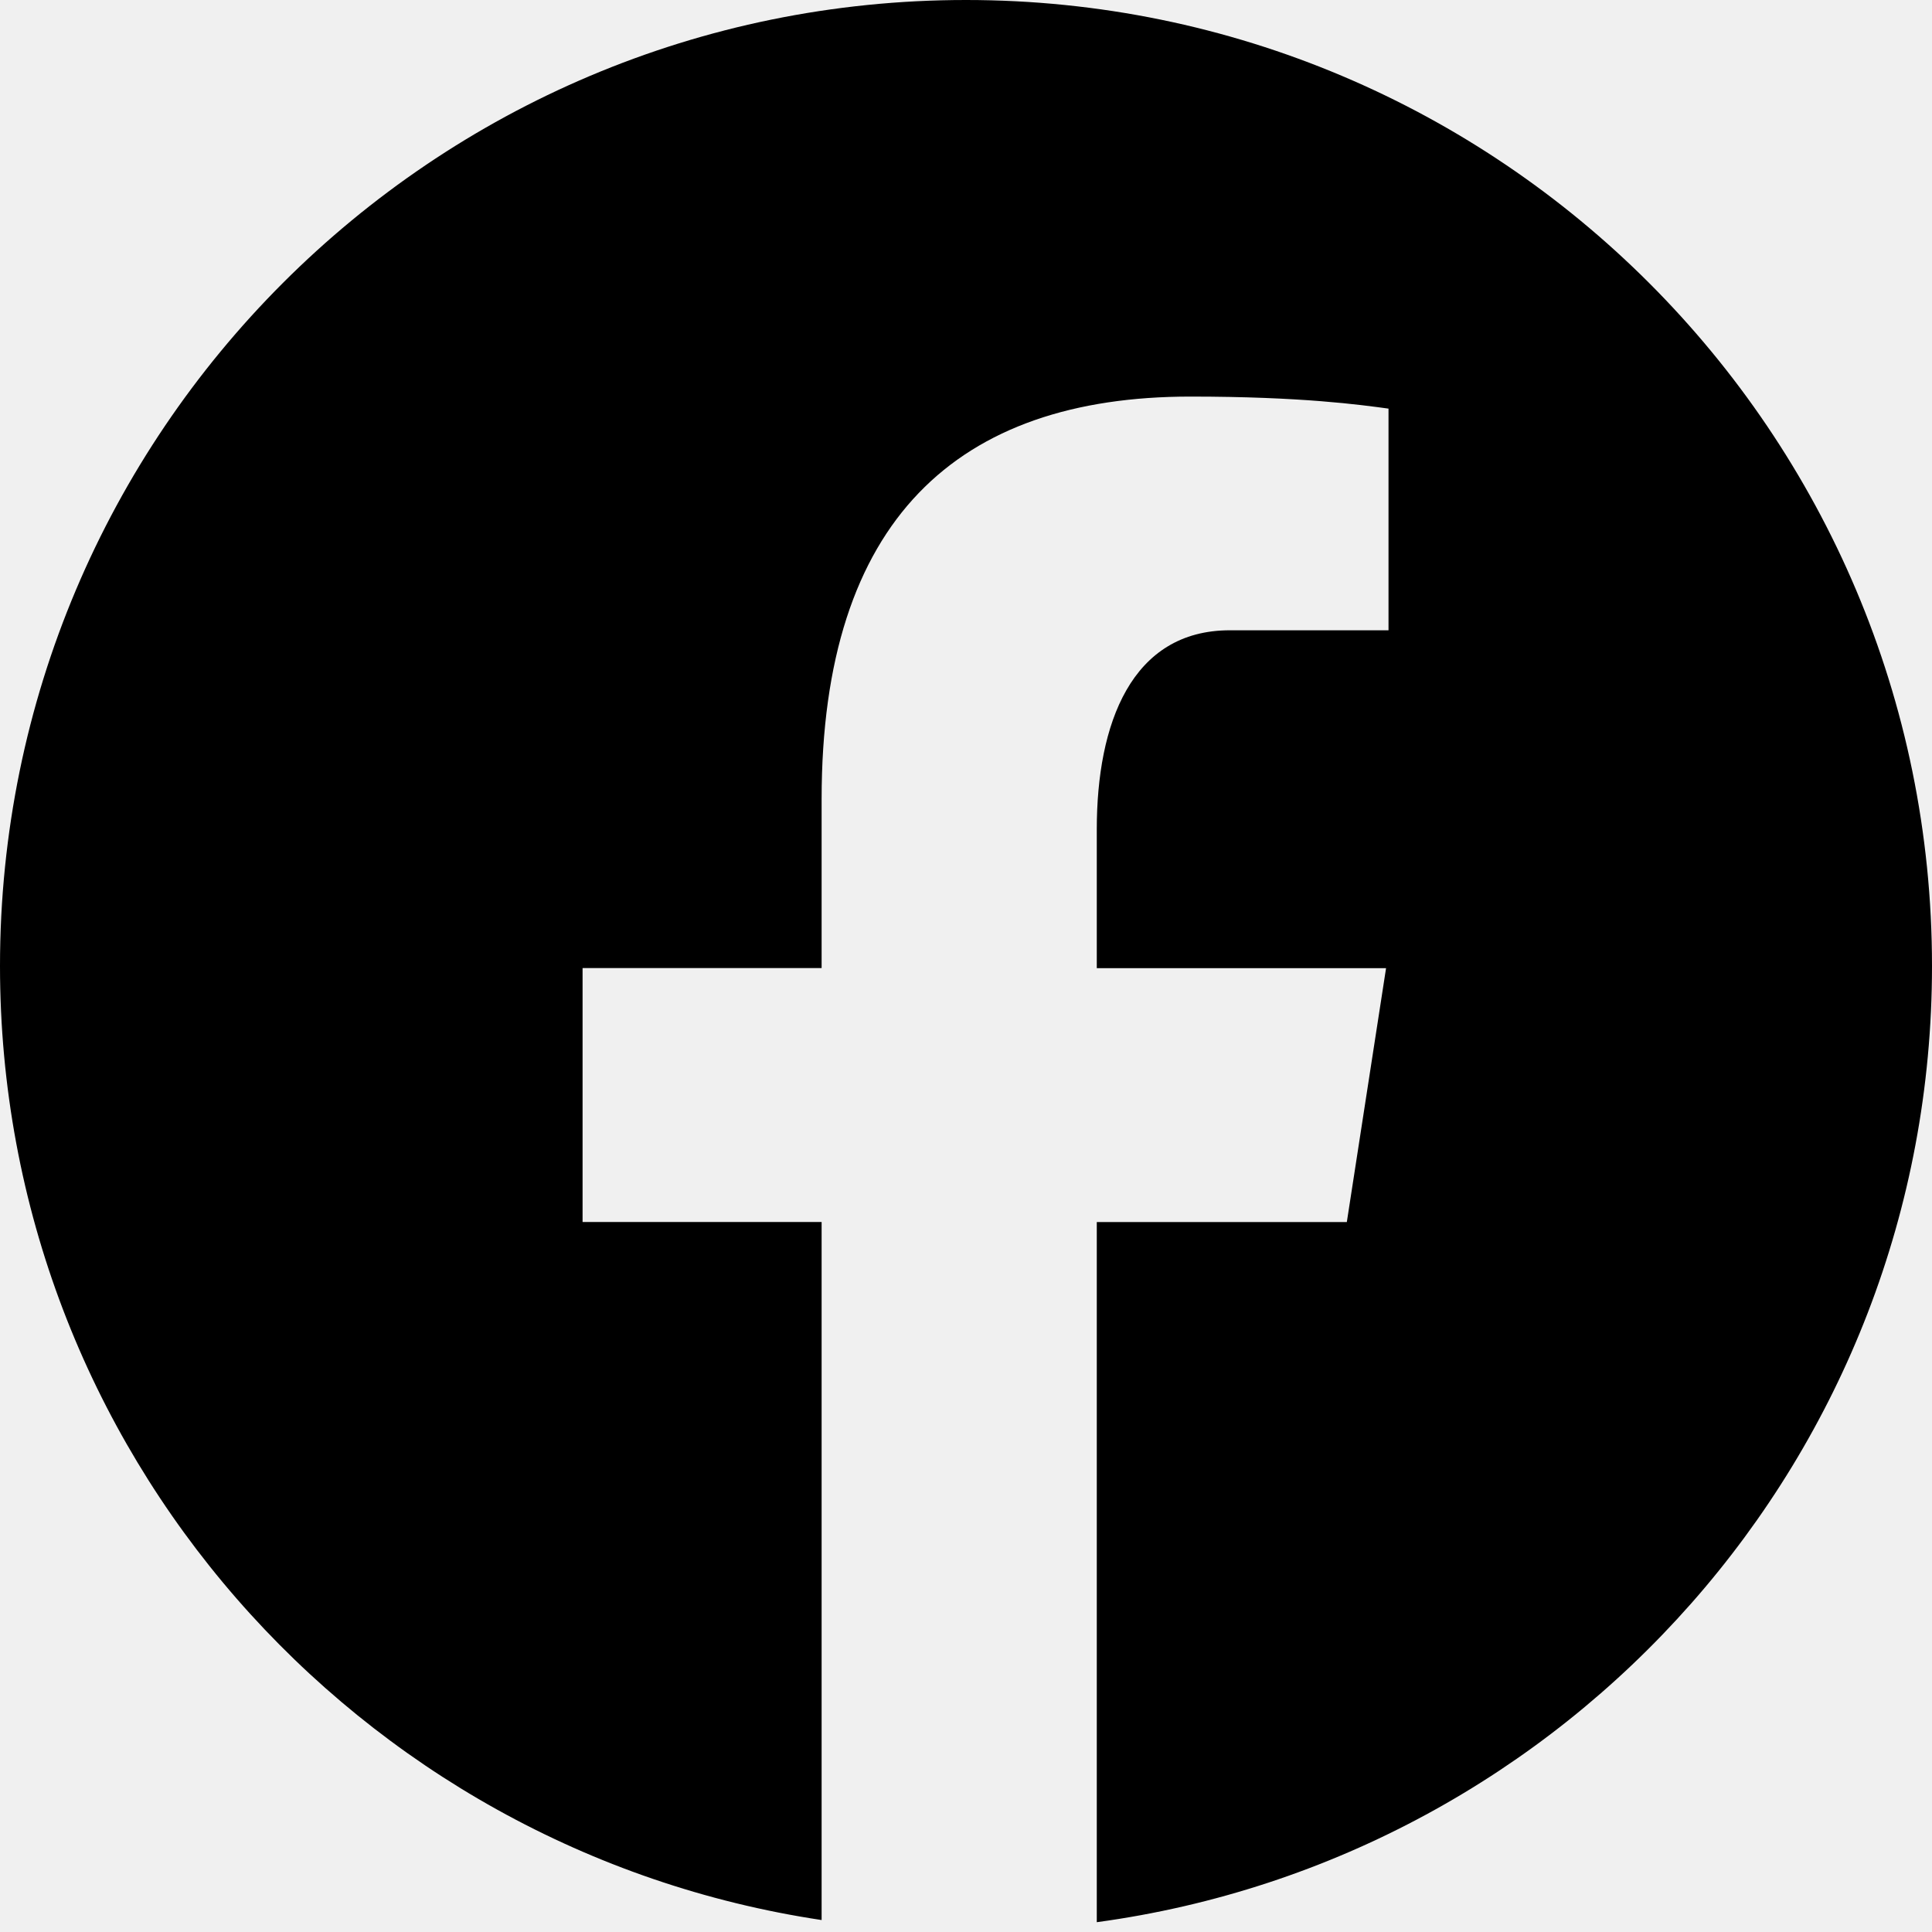
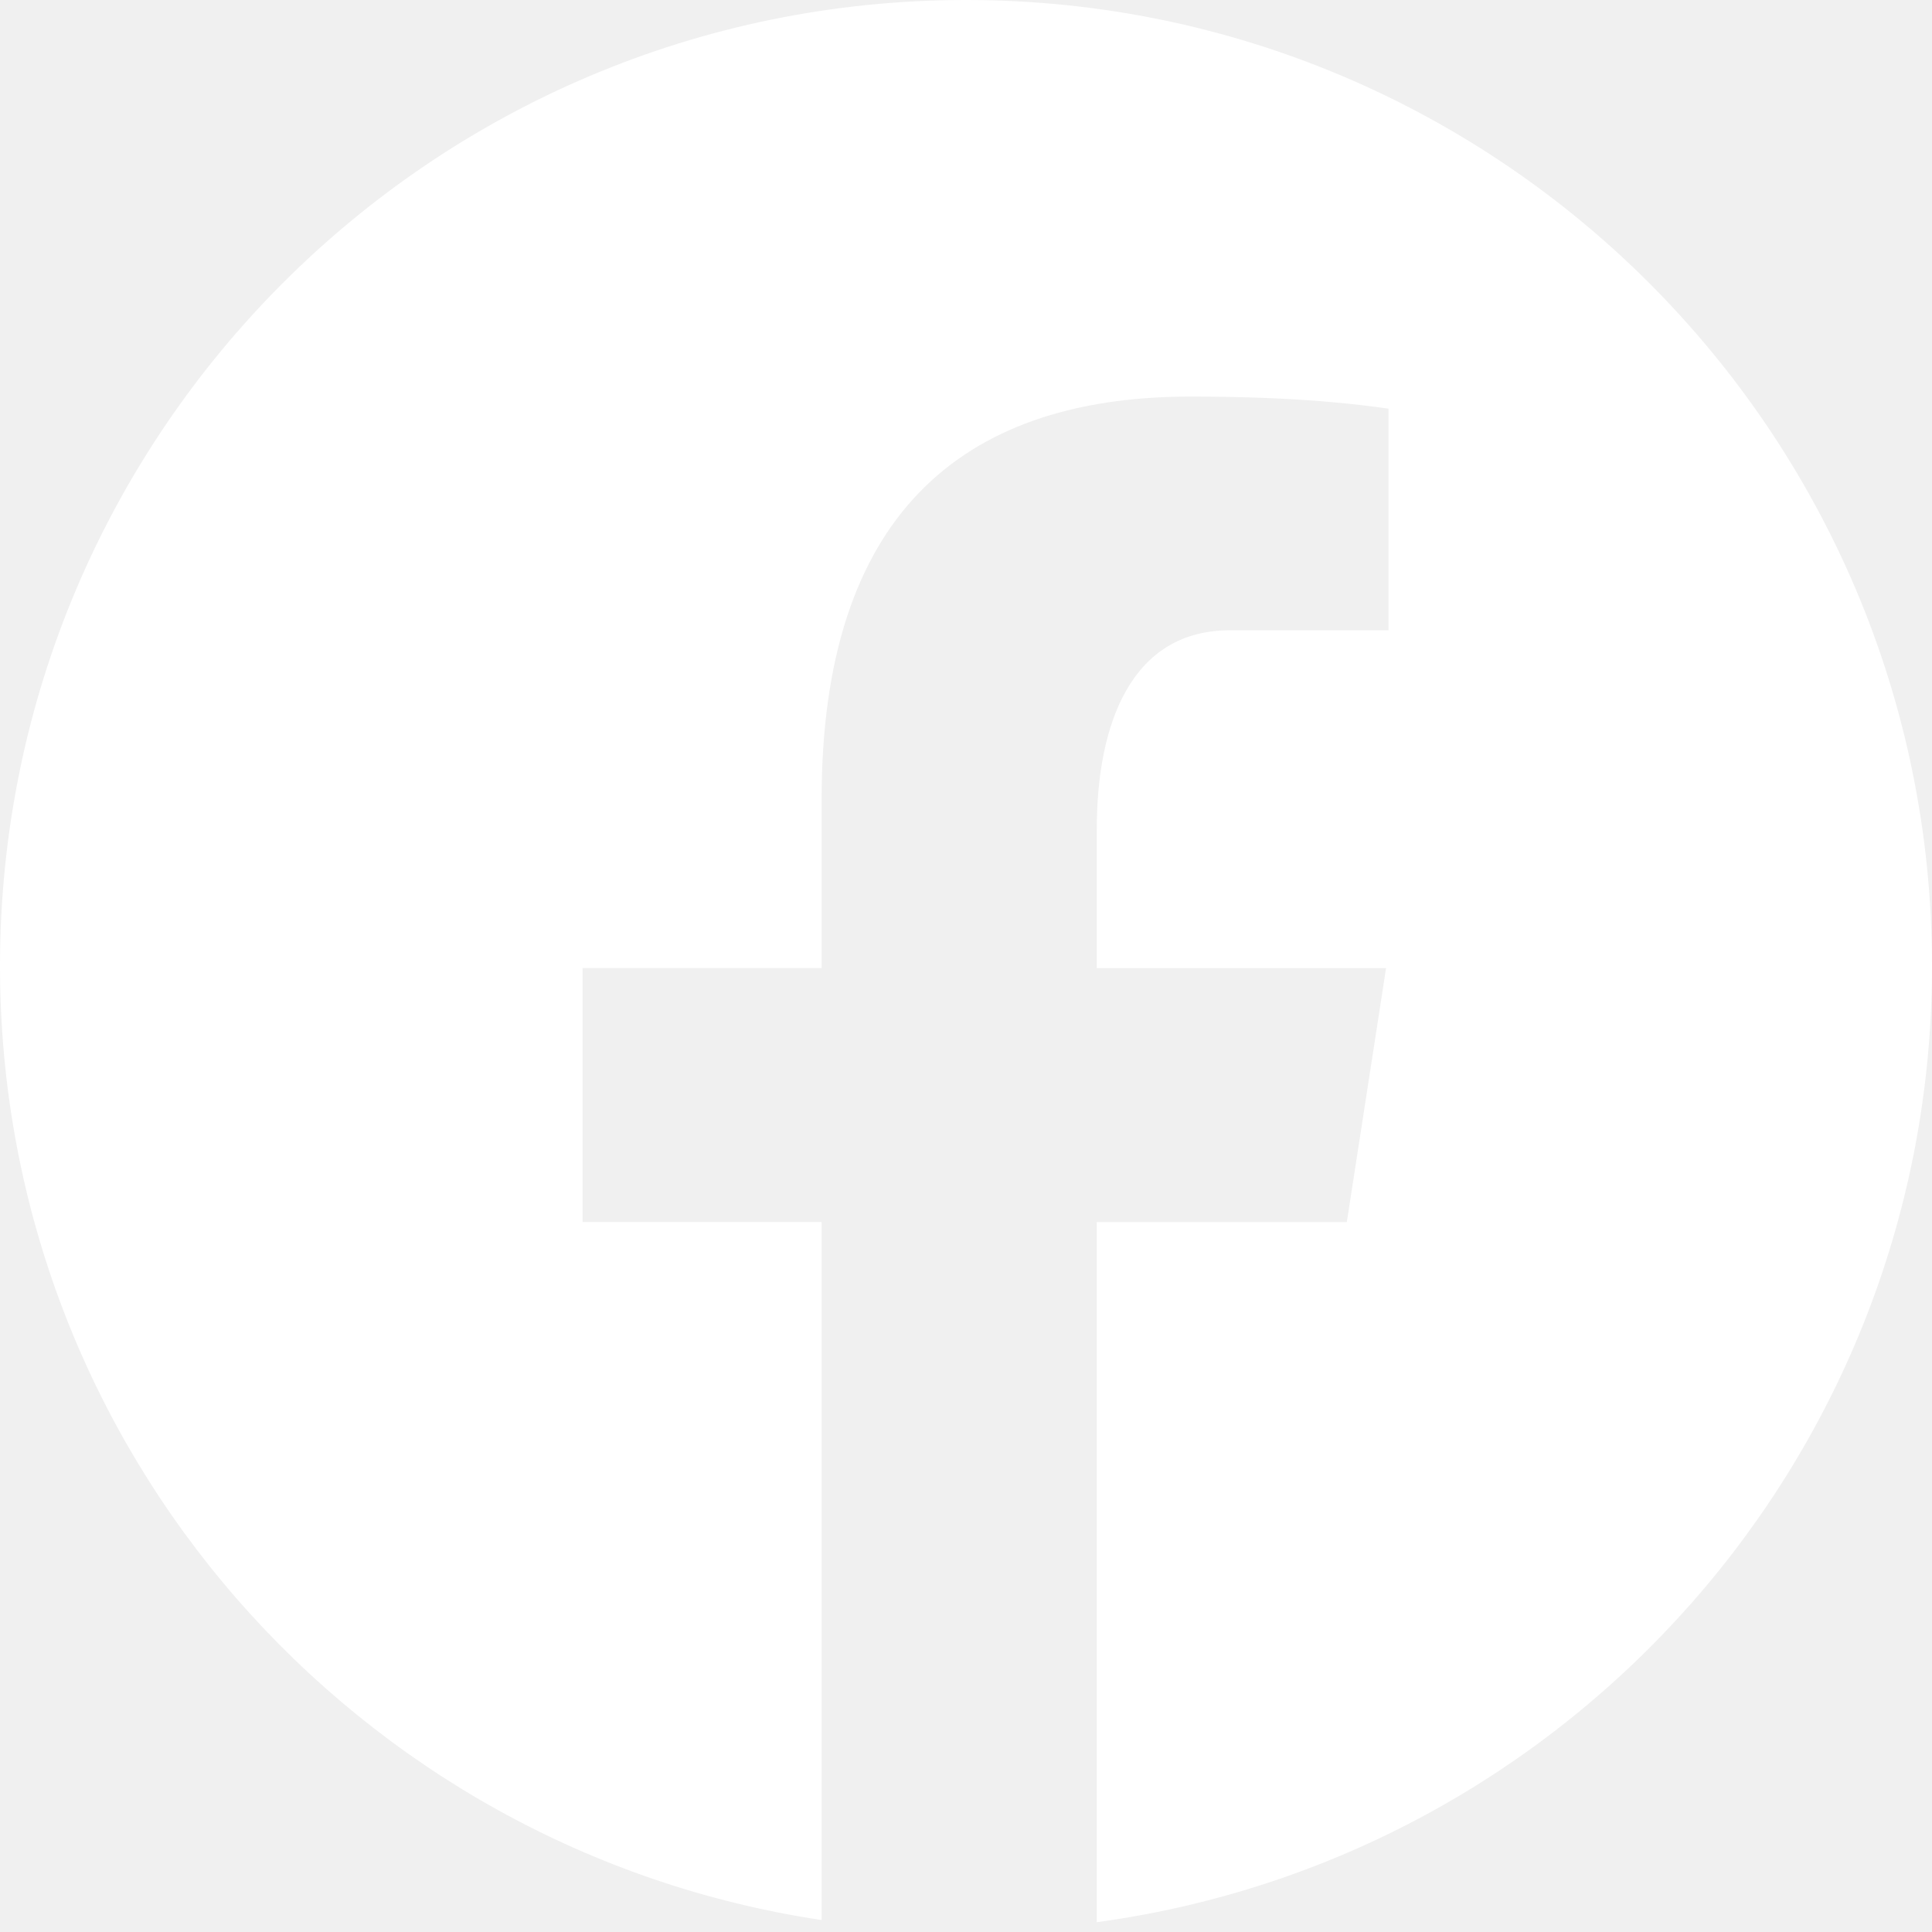
- <svg xmlns="http://www.w3.org/2000/svg" fill="#000000" viewBox="0 0 26 26" width="52px" height="52px">
+ <svg xmlns="http://www.w3.org/2000/svg" fill="#FFFFFF" viewBox="0 0 26 26" width="52px" height="52px">
  <path d="M13,0C5.82,0,0,5.82,0,13c0,6.518,4.801,11.899,11.057,12.839v-9.394H7.84v-3.417h3.217v-2.274 c0-3.765,1.834-5.417,4.963-5.417c1.498,0,2.291,0.111,2.666,0.162v2.983h-2.134c-1.328,0-1.792,1.259-1.792,2.679v1.868h3.893 l-0.528,3.417H14.76v9.422C21.105,25.006,26,19.581,26,13C26,5.82,20.18,0,13,0z" />
</svg>
